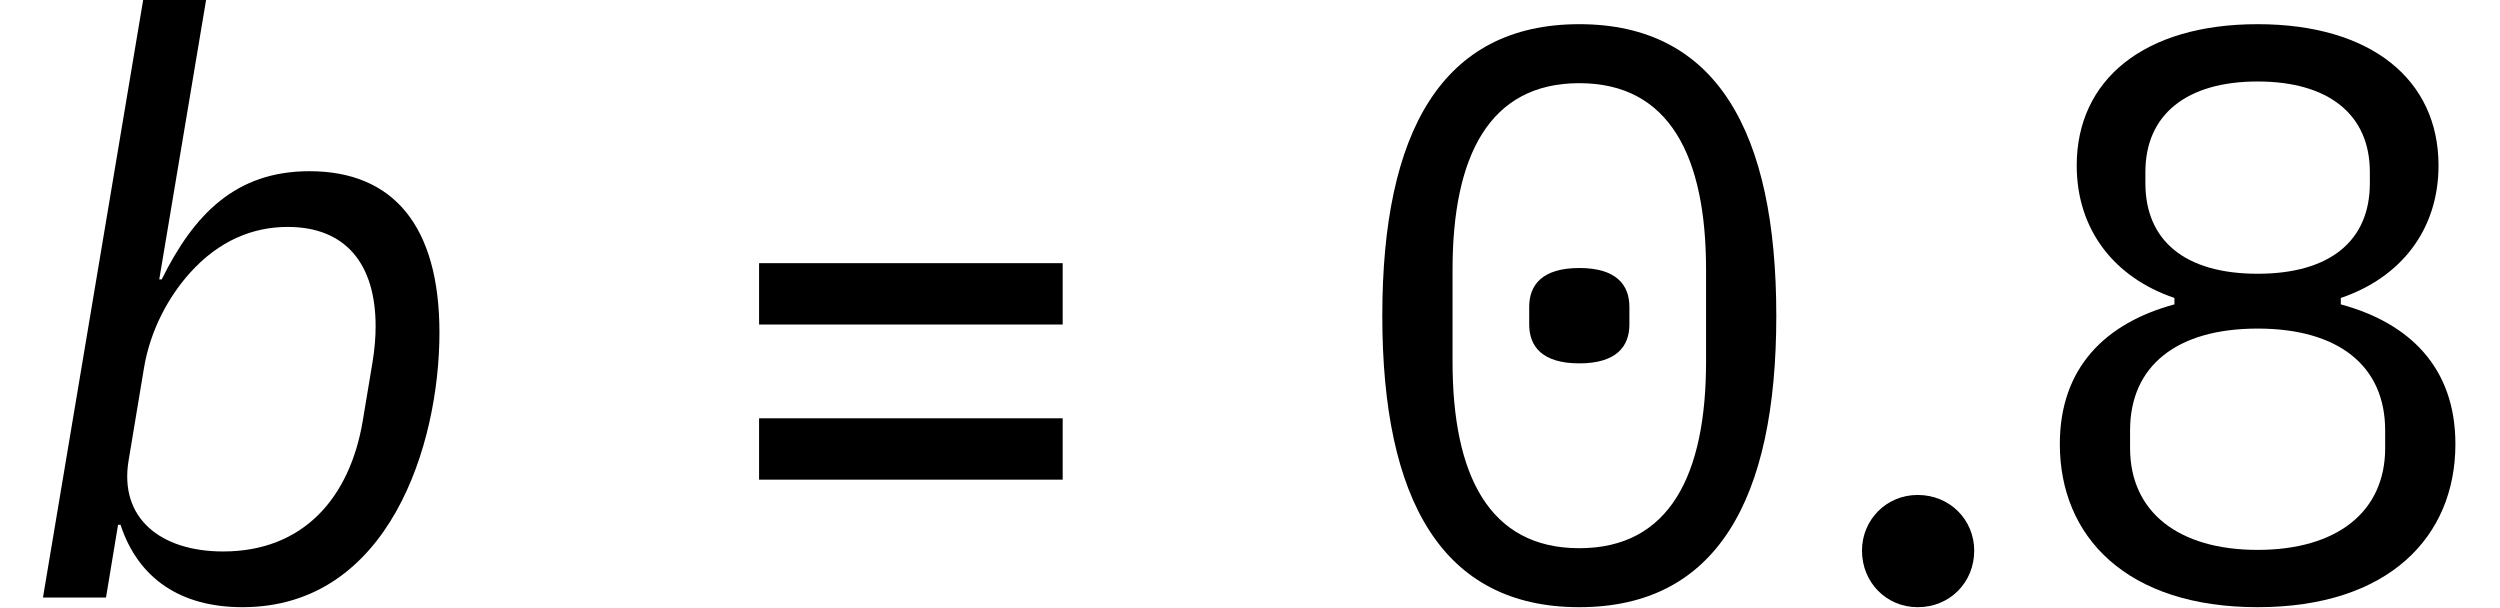
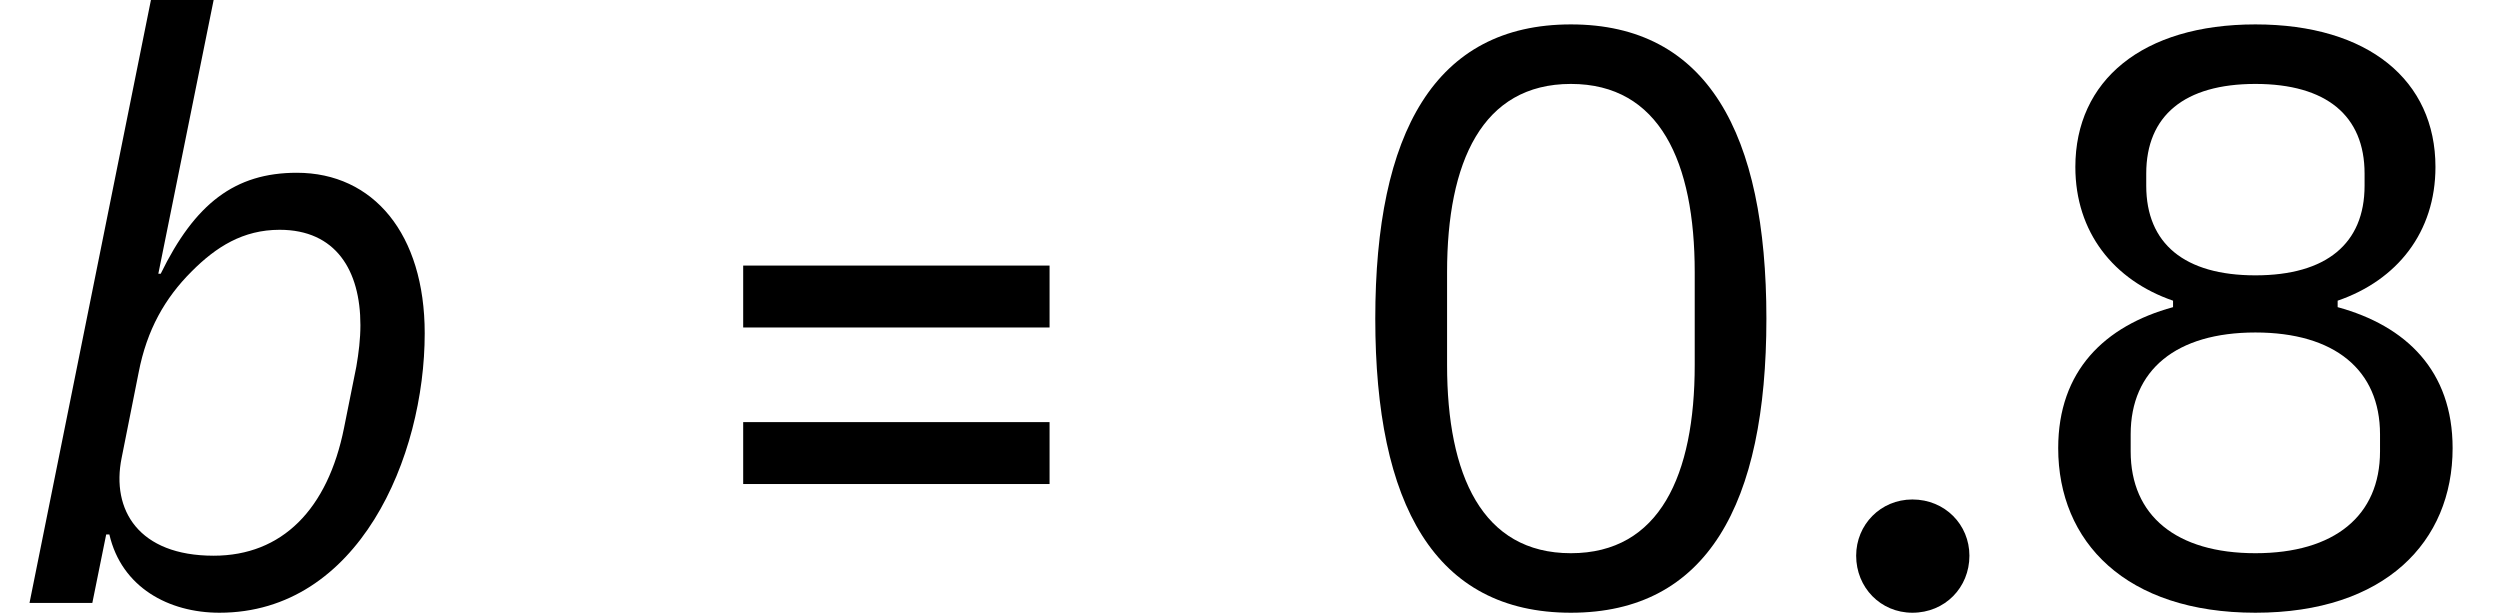
- <svg xmlns="http://www.w3.org/2000/svg" xmlns:xlink="http://www.w3.org/1999/xlink" style="width:3.096em;height:0.752em;vertical-align:-0.012em" fill="currentColor" aria-hidden="true" version="1.1" viewBox="-72 -72 30.84 7.492">
+ <svg xmlns="http://www.w3.org/2000/svg" xmlns:xlink="http://www.w3.org/1999/xlink" style="width:3.068em;height:0.752em;vertical-align:-0.012em" fill="currentColor" aria-hidden="true" version="1.1" viewBox="-72 -72 30.561 7.492">
  <defs>
-     <path id="m694571ed9dcb66d8-g0-56" d="M2.152 .086C3.371 .086 3.902-.868 3.902-2.503S3.371-5.093 2.152-5.093S.402-4.139 .402-2.503S.933 .086 2.152 .086ZM2.152-.438C1.349-.438 1.026-1.09 1.026-2.095V-2.912C1.026-3.917 1.349-4.569 2.152-4.569S3.278-3.917 3.278-2.912V-2.095C3.278-1.09 2.955-.438 2.152-.438ZM2.152-2.08C2.482-2.08 2.597-2.231 2.597-2.425V-2.582C2.597-2.776 2.482-2.927 2.152-2.927S1.707-2.776 1.707-2.582V-2.425C1.707-2.231 1.822-2.08 2.152-2.08Z" />
-     <path id="m694571ed9dcb66d8-g0-66" d="M2.152 .086C3.314 .086 3.909-.538 3.909-1.363C3.909-2.044 3.5-2.439 2.891-2.604V-2.661C3.422-2.841 3.759-3.264 3.759-3.838C3.759-4.598 3.163-5.093 2.152-5.093S.545-4.598 .545-3.838C.545-3.264 .882-2.841 1.413-2.661V-2.604C.803-2.439 .395-2.044 .395-1.363C.395-.538 .99 .086 2.152 .086ZM2.152-.423C1.449-.423 1.019-.76 1.019-1.327V-1.485C1.019-2.059 1.435-2.389 2.152-2.389S3.285-2.059 3.285-1.485V-1.327C3.285-.76 2.855-.423 2.152-.423ZM2.152-2.876C1.506-2.876 1.155-3.171 1.155-3.68V-3.78C1.155-4.29 1.521-4.584 2.152-4.584S3.149-4.29 3.149-3.78V-3.68C3.149-3.171 2.798-2.876 2.152-2.876Z" />
-     <path id="m694571ed9dcb66d8-g1-3" d="M.38 0H.94L1.047-.646H1.069C1.227-.165 1.607 .086 2.152 .086C3.457 .086 3.902-1.363 3.902-2.353C3.902-3.3 3.493-3.787 2.747-3.787C2.095-3.787 1.722-3.407 1.435-2.826H1.413L1.829-5.308H1.27L.38 0ZM1.98-.409C1.427-.409 1.054-.703 1.141-1.219L1.277-2.037C1.334-2.381 1.499-2.676 1.686-2.884C1.944-3.171 2.245-3.292 2.554-3.292C3.07-3.292 3.335-2.962 3.335-2.41C3.335-2.317 3.328-2.216 3.307-2.087L3.221-1.571C3.106-.882 2.69-.409 1.98-.409Z" />
+     <path id="m694571ed9dcb66d8-g0-56" d="M2.152 .086C3.35 .086 3.873-.868 3.873-2.503S3.35-5.093 2.152-5.093S.43-4.139 .43-2.503S.954 .086 2.152 .086ZM2.152-.438C1.37-.438 1.062-1.126 1.062-2.095V-2.912C1.062-3.881 1.37-4.569 2.152-4.569S3.242-3.881 3.242-2.912V-2.095C3.242-1.126 2.934-.438 2.152-.438Z" />
+     <path id="m694571ed9dcb66d8-g0-66" d="M2.152 .086C3.292 .086 3.888-.538 3.888-1.363C3.888-2.044 3.479-2.439 2.876-2.604V-2.661C3.4-2.841 3.737-3.264 3.737-3.838C3.737-4.598 3.149-5.093 2.152-5.093S.567-4.598 .567-3.838C.567-3.264 .904-2.841 1.427-2.661V-2.604C.825-2.439 .416-2.044 .416-1.363C.416-.538 1.011 .086 2.152 .086ZM2.152-.438C1.456-.438 1.054-.768 1.054-1.334V-1.485C1.054-2.052 1.456-2.381 2.152-2.381S3.249-2.052 3.249-1.485V-1.334C3.249-.768 2.848-.438 2.152-.438ZM2.152-2.884C1.528-2.884 1.191-3.163 1.191-3.673V-3.78C1.191-4.29 1.528-4.569 2.152-4.569S3.113-4.29 3.113-3.78V-3.673C3.113-3.163 2.776-2.884 2.152-2.884Z" />
+     <path id="m694571ed9dcb66d8-g1-3" d="M.258 0H.811L.933-.603H.961C1.069-.136 1.485 .086 1.93 .086C3.156 .086 3.737-1.284 3.737-2.374C3.737-3.249 3.285-3.787 2.611-3.787C2.066-3.787 1.714-3.515 1.413-2.898H1.392L1.879-5.308H1.327L.258 0ZM1.879-.416C1.219-.416 .976-.818 1.069-1.277L1.219-2.03C1.291-2.403 1.449-2.683 1.686-2.919C1.901-3.135 2.138-3.285 2.46-3.285C2.955-3.285 3.171-2.927 3.171-2.446C3.171-2.324 3.156-2.202 3.135-2.08L3.027-1.542C2.884-.825 2.482-.416 1.879-.416Z" />
    <path id="m694571ed9dcb66d8-g2-15" d="M.854-.911C.574-.911 .359-.689 .359-.416C.359-.136 .574 .086 .854 .086C1.141 .086 1.356-.136 1.356-.416C1.356-.689 1.141-.911 .854-.911Z" />
    <path id="m694571ed9dcb66d8-g2-30" d="M.445-1.047H3.142V-1.592H.445V-1.047ZM.445-2.425H3.142V-2.97H.445V-2.425Z" />
    <use id="m694571ed9dcb66d8-g3-56" xlink:href="#m694571ed9dcb66d8-g0-56" transform="scale(1.388889)" />
    <use id="m694571ed9dcb66d8-g3-66" xlink:href="#m694571ed9dcb66d8-g0-66" transform="scale(1.388889)" />
    <use id="m694571ed9dcb66d8-g4-3" xlink:href="#m694571ed9dcb66d8-g1-3" transform="scale(1.388889)" />
    <use id="m694571ed9dcb66d8-g5-15" xlink:href="#m694571ed9dcb66d8-g2-15" transform="scale(1.388889)" />
    <use id="m694571ed9dcb66d8-g5-30" xlink:href="#m694571ed9dcb66d8-g2-30" transform="scale(1.388889)" />
  </defs>
  <g id="m694571ed9dcb66d8-page6">
    <use x="-72" y="-64.628" xlink:href="#m694571ed9dcb66d8-g4-3" />
-     <use x="-63.255" y="-64.628" xlink:href="#m694571ed9dcb66d8-g5-30" />
-     <use x="-55.506" y="-64.628" xlink:href="#m694571ed9dcb66d8-g3-56" />
-     <use x="-49.528" y="-64.628" xlink:href="#m694571ed9dcb66d8-g5-15" />
-     <use x="-47.137" y="-64.628" xlink:href="#m694571ed9dcb66d8-g3-66" />
+     <use x="-63.534" y="-64.628" xlink:href="#m694571ed9dcb66d8-g5-30" />
+     <use x="-55.785" y="-64.628" xlink:href="#m694571ed9dcb66d8-g3-56" />
+     <use x="-49.807" y="-64.628" xlink:href="#m694571ed9dcb66d8-g5-15" />
+     <use x="-47.416" y="-64.628" xlink:href="#m694571ed9dcb66d8-g3-66" />
  </g>
</svg>
